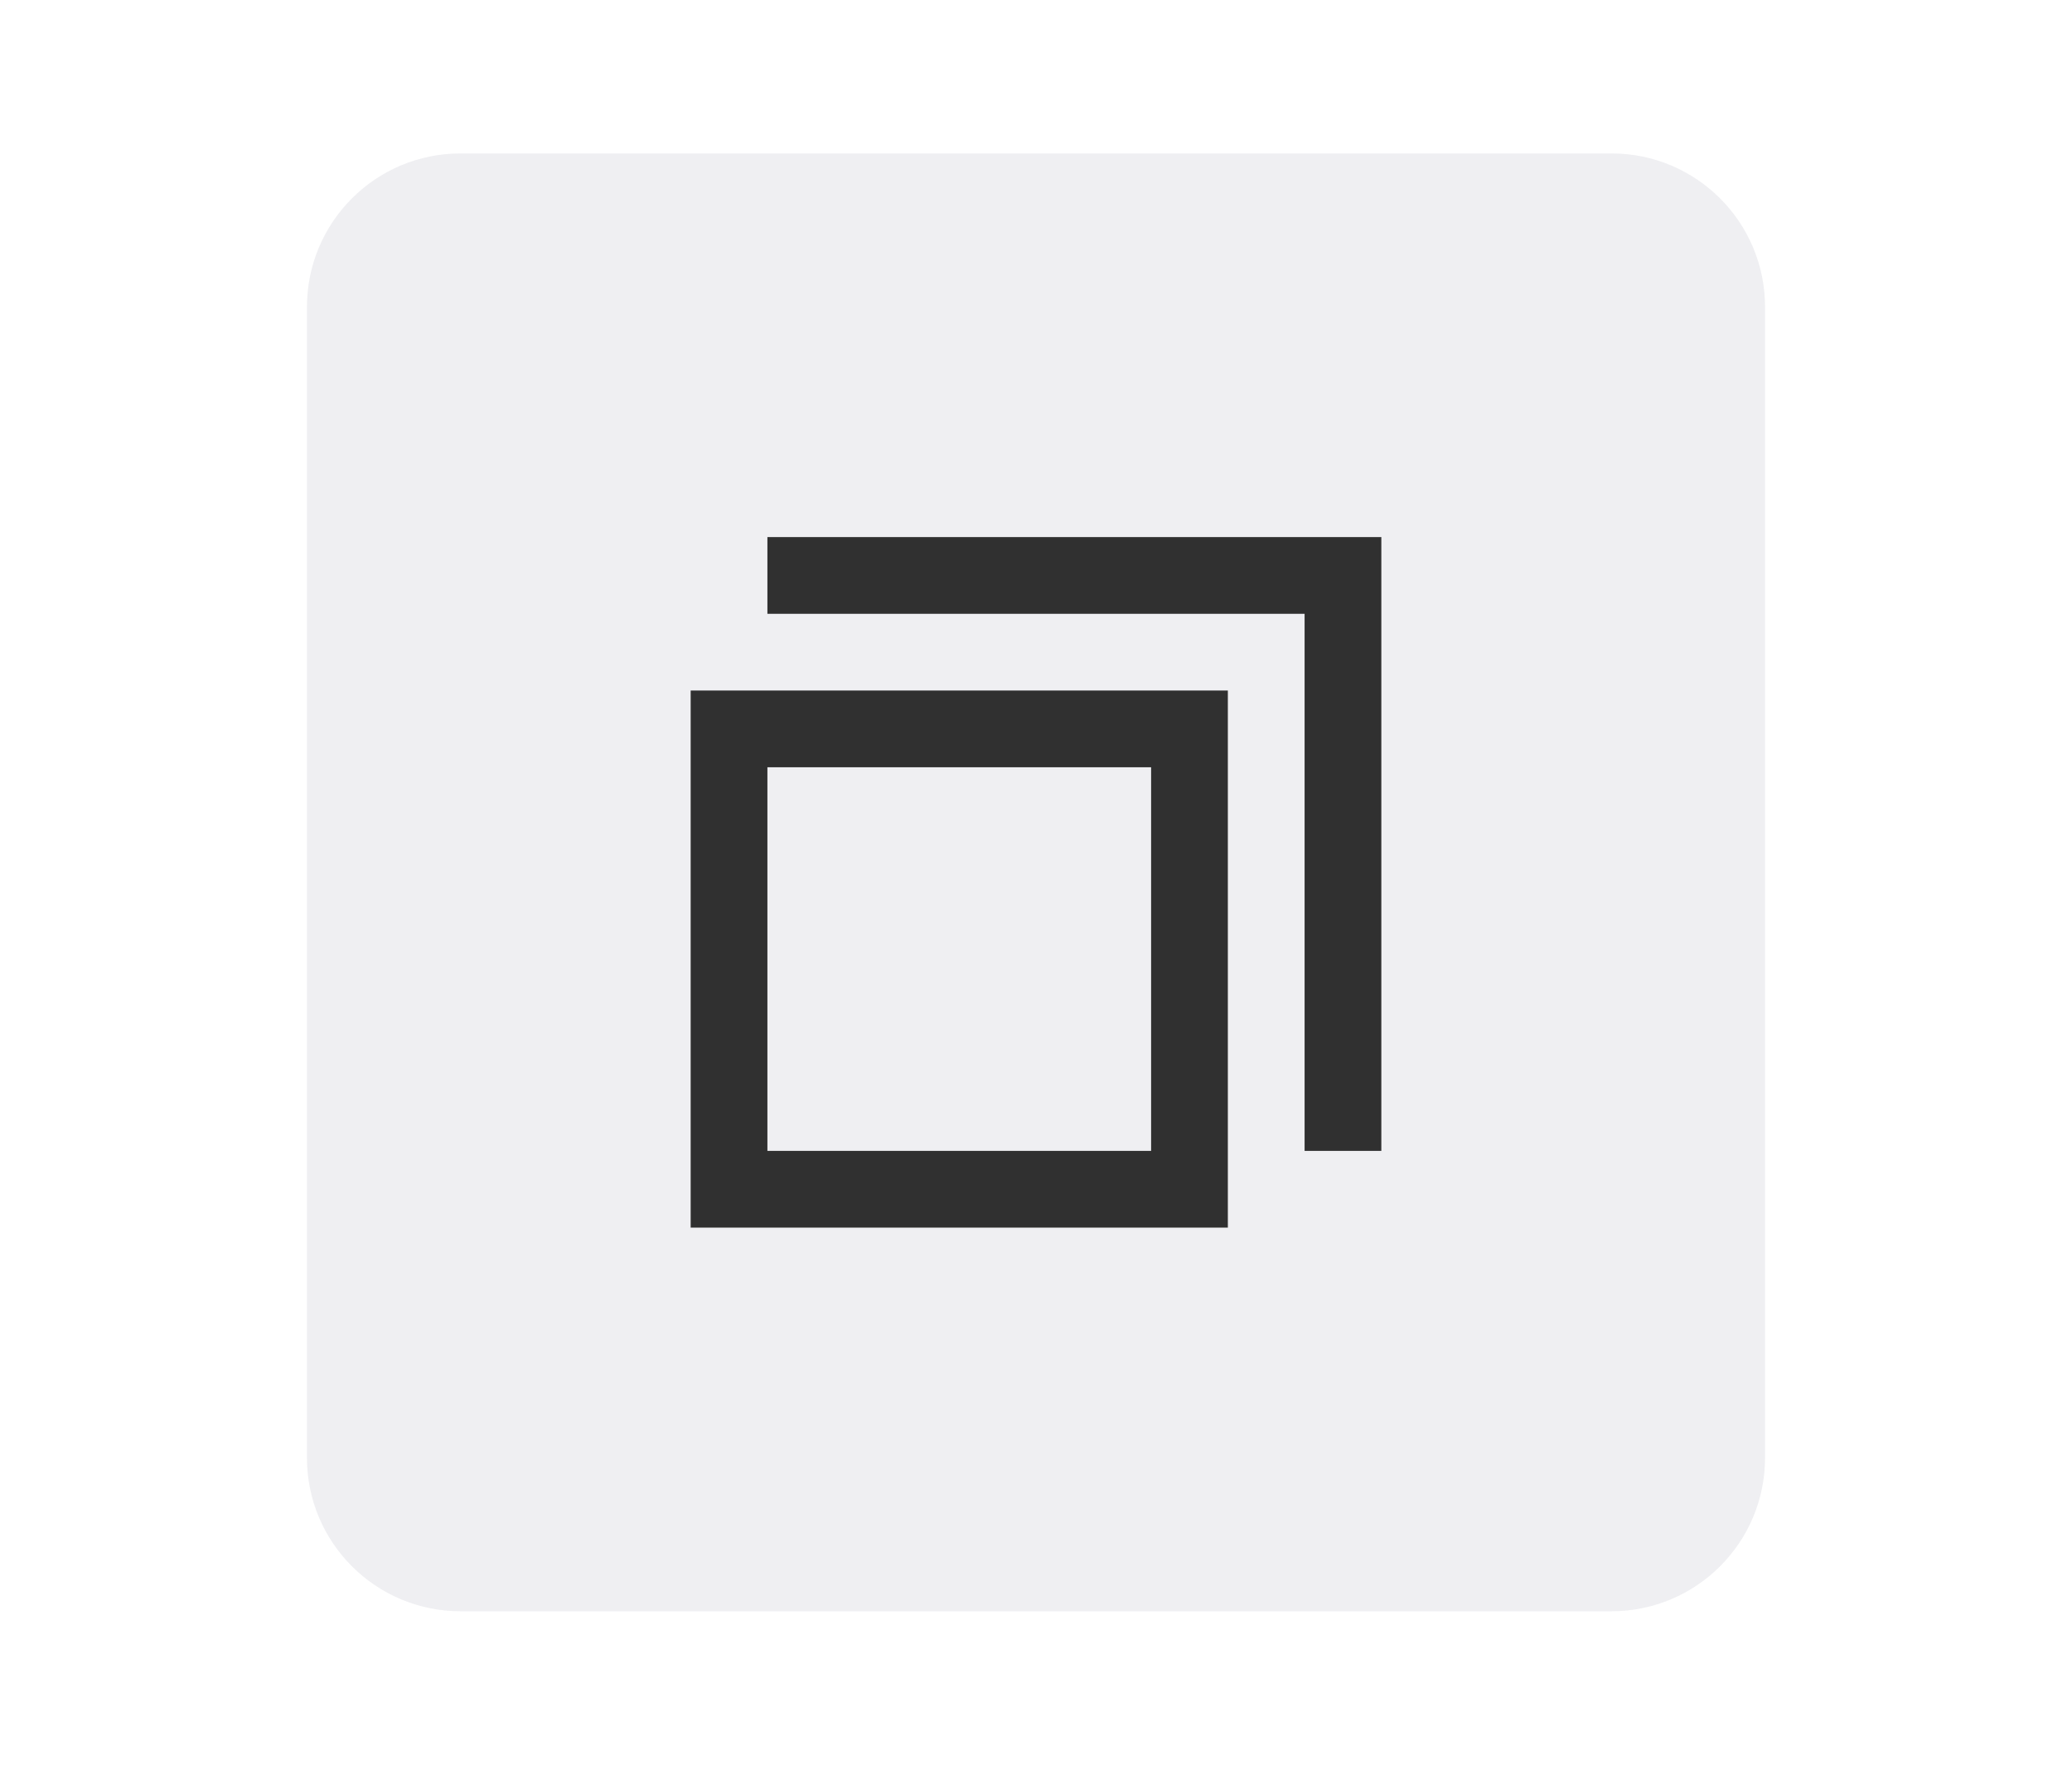
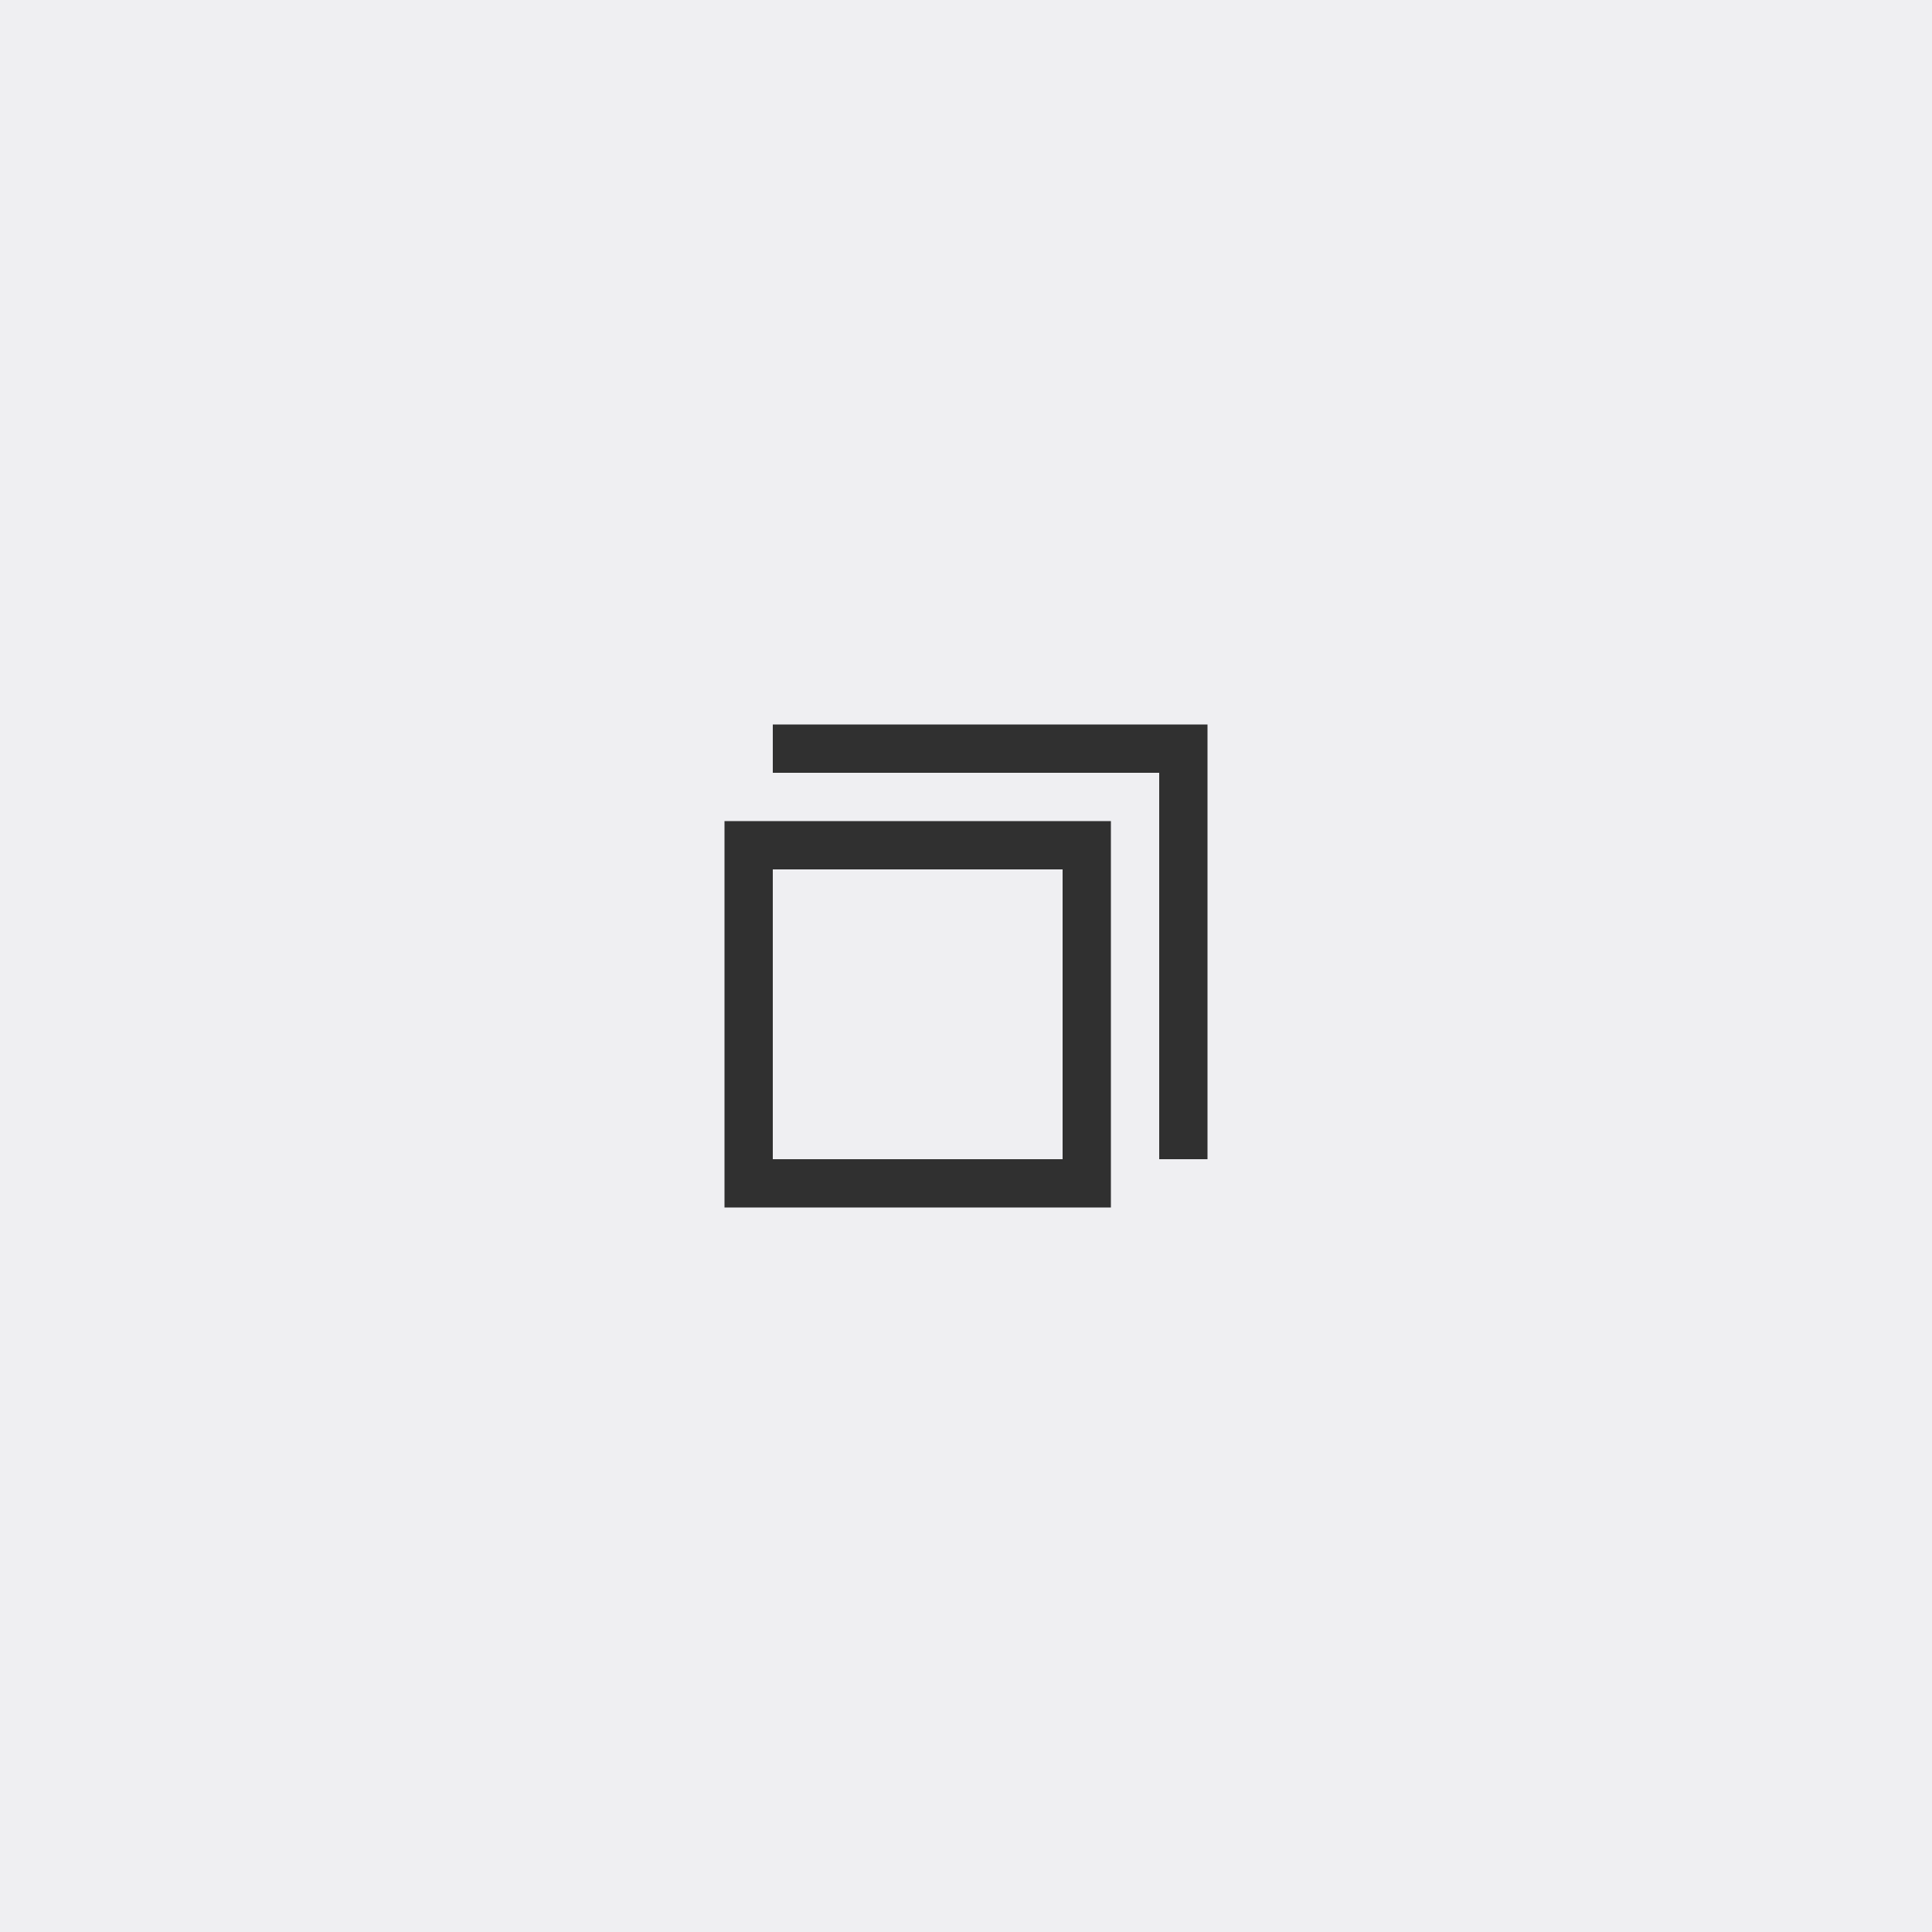
- <svg xmlns="http://www.w3.org/2000/svg" width="27px" height="23px" viewBox="0 0 27 23" version="1.1">
-   <defs />
-   <g id="最大化最小化" stroke="none" stroke-width="1" fill="none" fill-rule="evenodd">
-     <g id="浅色-无阴影" transform="translate(-224, -117)">
-       <g id="unmaximize_hover" transform="translate(224, 117)">
-         <rect id="Rectangle-17" fill-opacity="0.289" fill="#000000" opacity="0" x="0" y="0" width="27" height="23" />
-         <rect id="Rectangle-62" fill-opacity="0.1" fill="#636381" x="4" y="2" width="19" height="19" rx="2" />
-         <path d="M17,8 L10,8 L10,7 L18,7 L18,15 L17,15 L17,8 Z M9,14 L9,11 L9,9 L11,9 L14,9 L16,9 L16,11 L16,14 L16,16 L14,16 L11,16 L9,16 L9,14 Z M10,15 L15,15 L15,10 L10,10 L10,15 Z" id="unmaximize_normal" fill="#303030" />
-       </g>
-     </g>
+ <svg xmlns="http://www.w3.org/2000/svg" width="40" height="40" viewBox="0 0 40 40">
+   <g fill="none" fill-rule="evenodd">
+     <rect width="40" height="40" fill="#636381" fill-opacity=".1" />
+     <path fill="#303030" d="M24,16 L16,16 L16,15 L25,15 L25,24 L24,24 L24,16 Z M15,23 L15,19 L15,17 L17,17 L21,17 L23,17 L23,19 L23,23 L23,25 L21,25 L17,25 L15,25 L15,23 Z M16,24 L22,24 L22,18 L16,18 L16,24 Z" />
  </g>
</svg>
